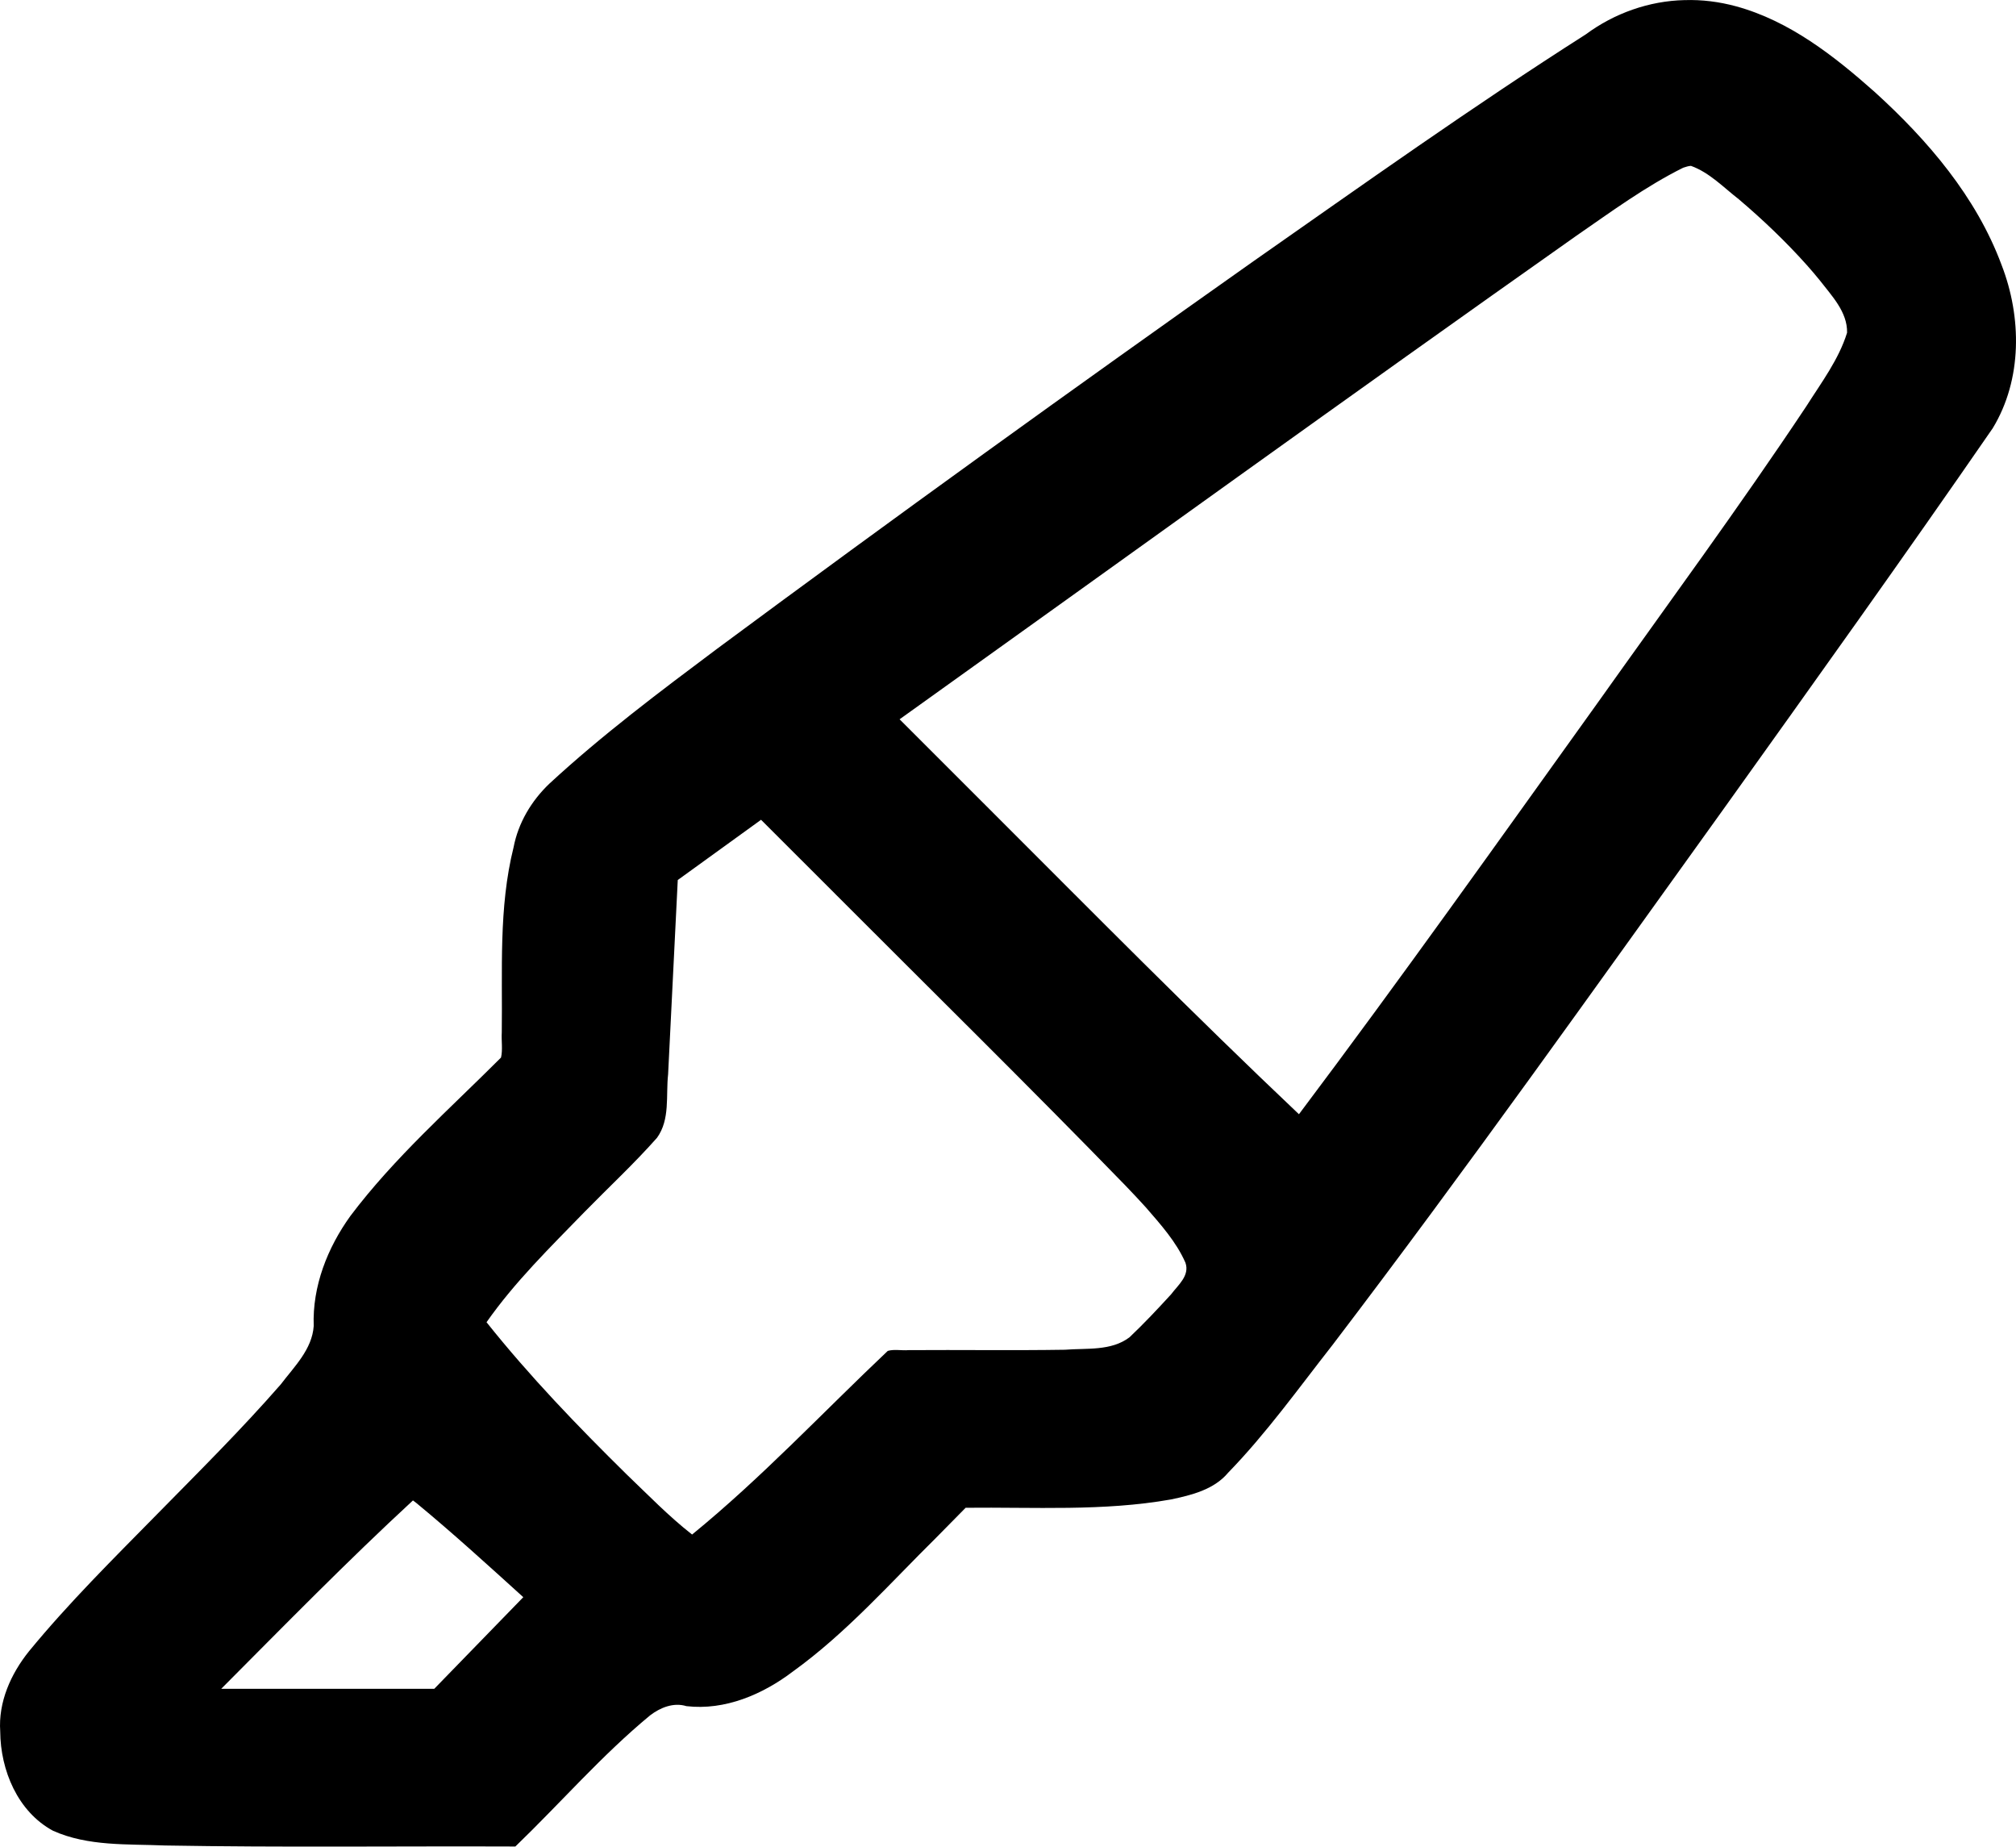
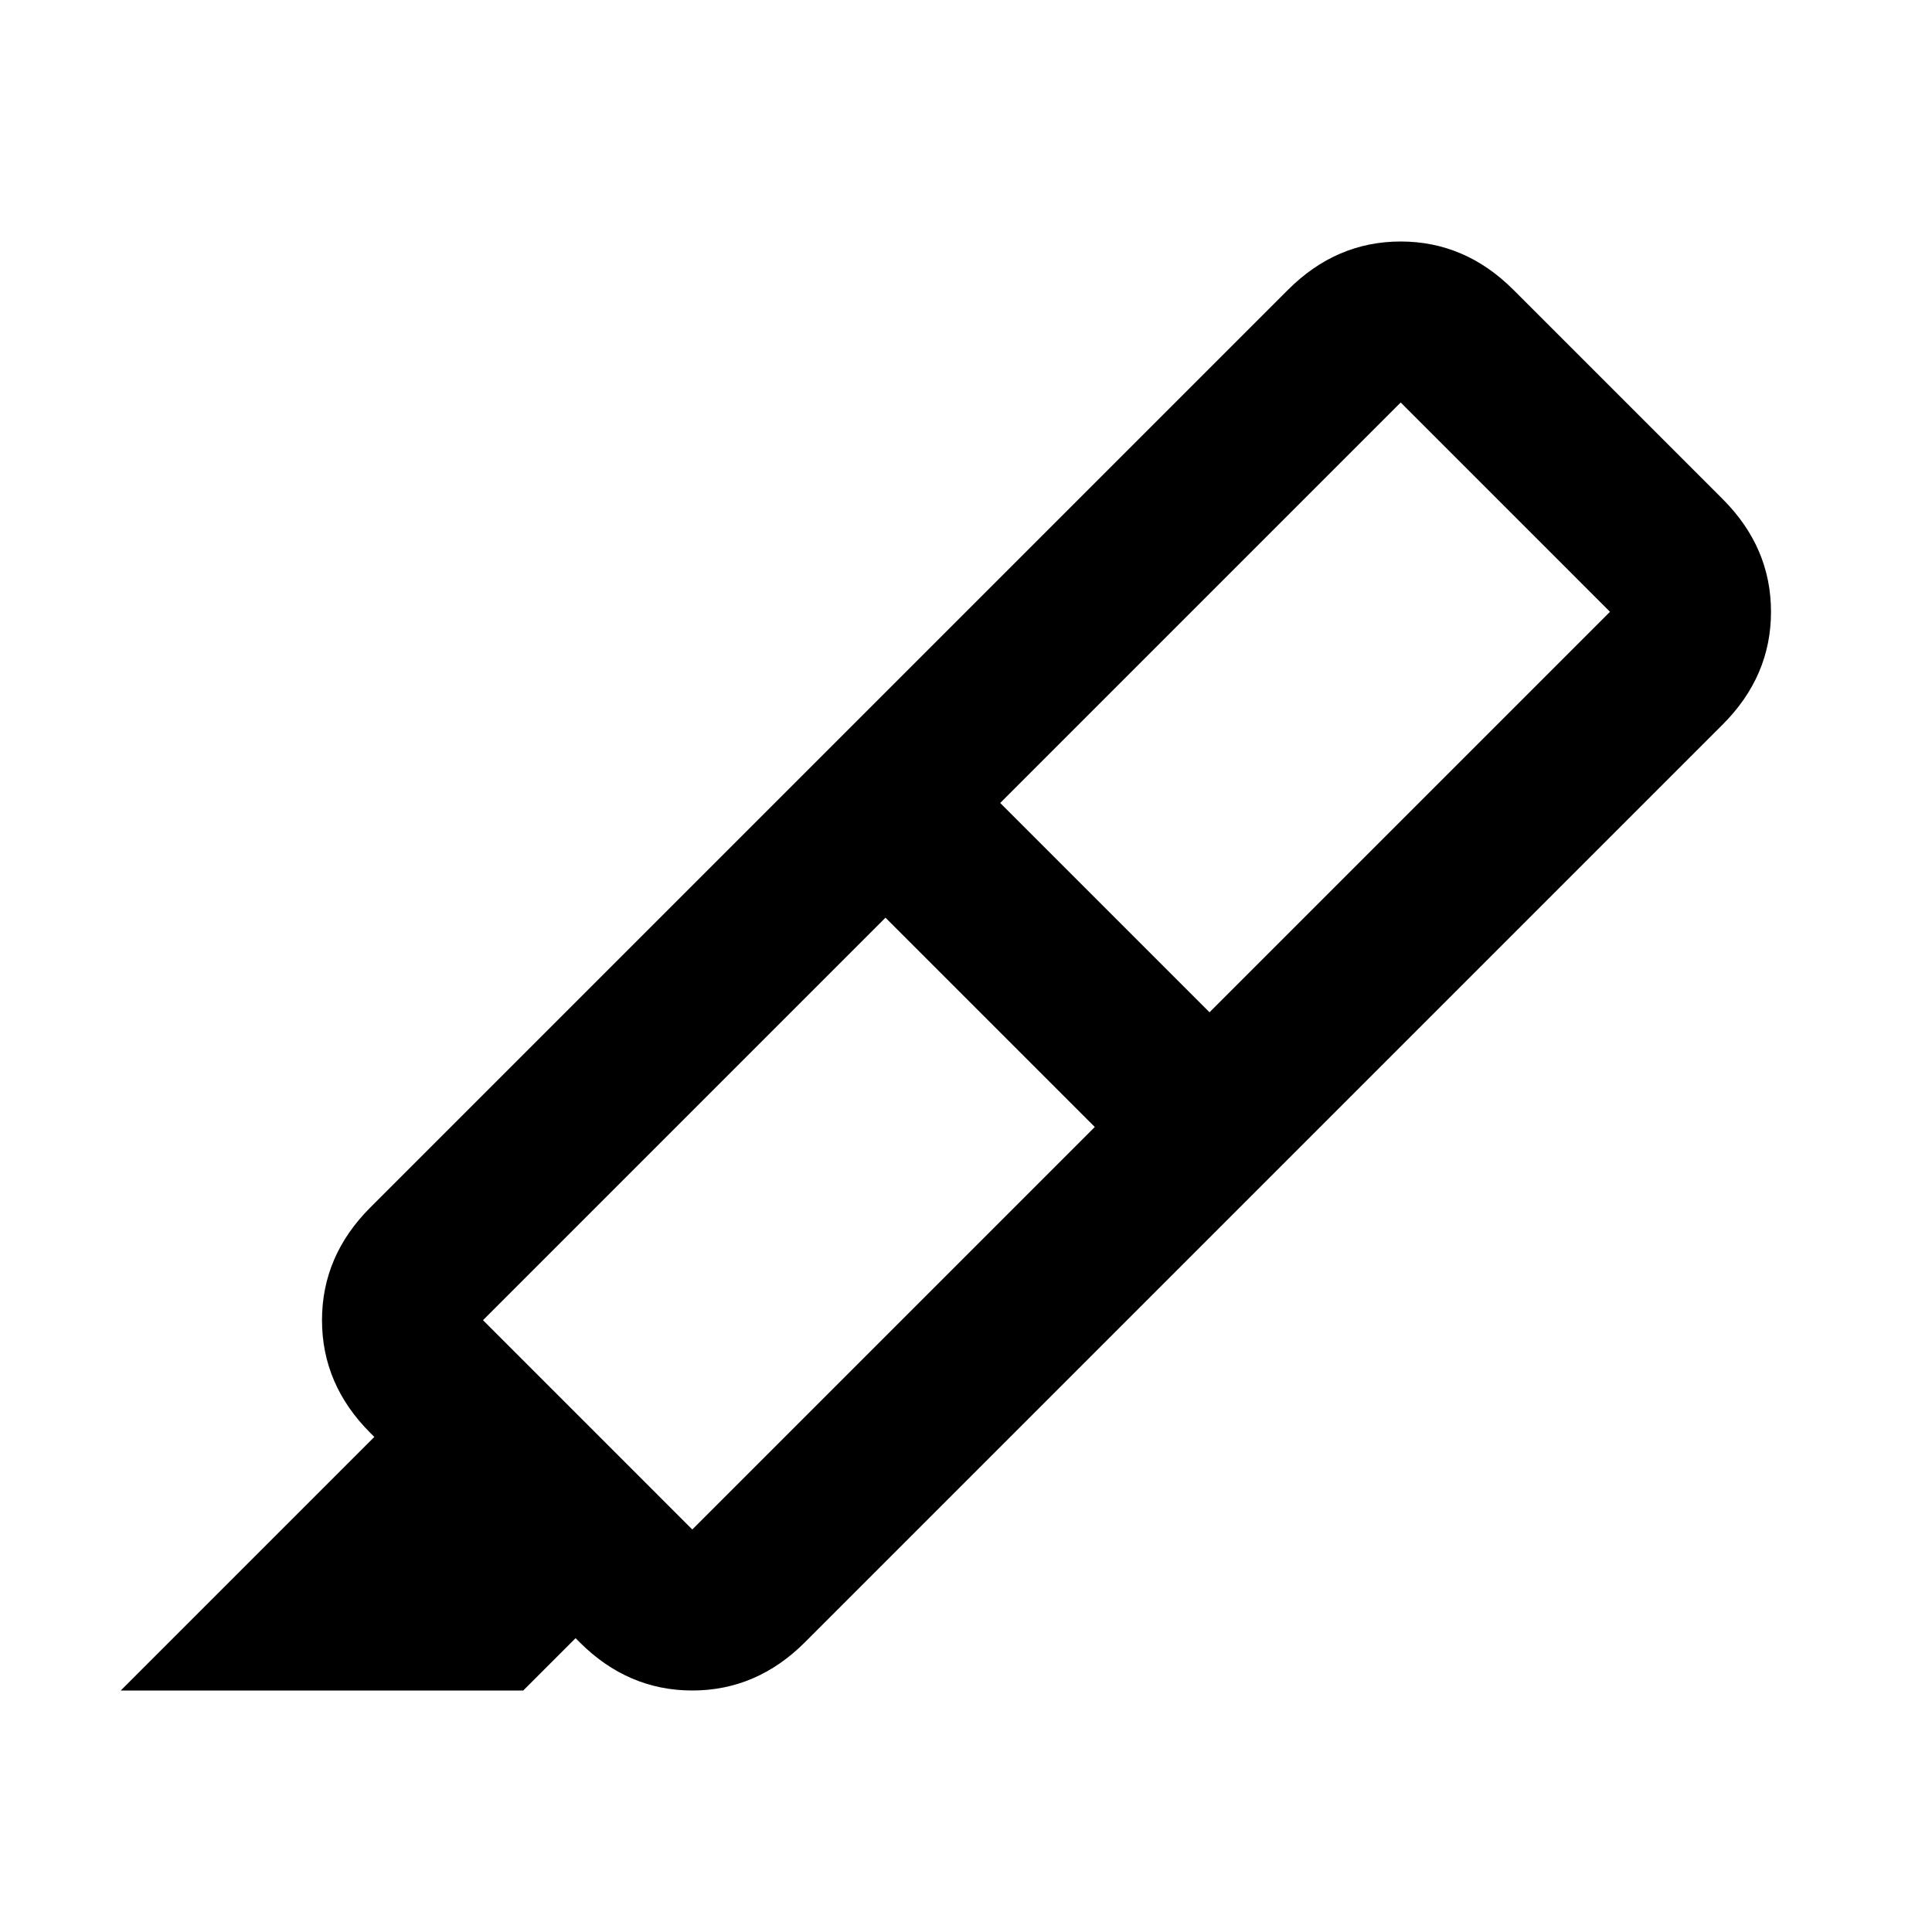
- <svg xmlns="http://www.w3.org/2000/svg" version="1.1" id="svg1" width="179.998" height="164.842" viewBox="0 0 179.998 164.842">
-   <defs id="defs1" />
-   <g id="g1" transform="translate(-71.19602,-42.56941)">
-     <path id="path1" style="fill:#000000;stroke-width:1.12" d="m 221.6,42.578 c -3.168,0.072 -6.274,1.176 -8.816,3.059 -10.106,6.438 -19.868,13.389 -29.682,20.257 -16.086,11.359 -32.064,22.874 -47.888,34.595 -5.129,3.841 -10.272,7.697 -14.982,12.051 -1.593,1.523 -2.764,3.489 -3.181,5.665 -1.35,5.399 -0.98,11.012 -1.054,16.524 -0.047,0.739 0.098,1.557 -0.068,2.247 -4.593,4.596 -9.516,8.925 -13.443,14.133 -2.049,2.843 -3.411,6.286 -3.28,9.831 -0.142,2.091 -1.748,3.636 -2.945,5.214 -3.52,4.034 -7.326,7.808 -11.077,11.625 -3.899,3.967 -7.865,7.891 -11.398,12.194 -1.62,2.013 -2.751,4.536 -2.57,7.165 0.022,3.456 1.56,7.156 4.709,8.857 3.136,1.41 6.66,1.174 10.013,1.318 10.423,0.184 20.848,0.048 31.272,0.09 4.031,-3.884 7.714,-8.143 12.038,-11.713 0.908,-0.692 2.093,-1.17 3.233,-0.816 3.448,0.4 6.817,-1.046 9.516,-3.098 4.762,-3.432 8.659,-7.866 12.815,-11.972 0.867,-0.88 1.734,-1.76 2.601,-2.639 6.108,-0.067 12.278,0.329 18.323,-0.741 1.842,-0.387 3.849,-0.878 5.108,-2.382 3.429,-3.53 6.297,-7.549 9.328,-11.413 11.968,-15.701 23.384,-31.809 34.909,-47.836 8.07,-11.289 16.152,-22.573 24.034,-33.995 2.654,-4.363 2.598,-9.923 0.787,-14.588 -2.257,-6.071 -6.581,-11.122 -11.319,-15.426 -3.629,-3.222 -7.615,-6.348 -12.375,-7.649 -1.498,-0.407 -3.056,-0.609 -4.609,-0.555 z m 0.576,14.799 c 1.66,0.599 2.912,1.931 4.282,2.992 2.147,1.824 4.191,3.771 6.067,5.873 0.284,0.314 0.859,0.987 1.129,1.326 1.066,1.389 2.495,2.829 2.458,4.7 -0.744,2.4 -2.296,4.448 -3.627,6.551 -5.994,9.01 -12.4,17.702 -18.672,26.531 -8.809,12.28 -17.558,24.605 -26.641,36.685 -9.393,-8.894 -18.489,-18.099 -27.639,-27.242 -2.669,-2.675 -5.345,-5.342 -8.017,-8.014 20.136,-14.398 40.201,-28.898 60.43,-43.167 3.097,-2.135 6.151,-4.386 9.526,-6.068 0.231,-0.068 0.46,-0.161 0.703,-0.168 z m -76.418,64.982 c 8.647,8.665 17.383,17.25 25.913,26.033 0.62,0.65 1.316,1.38 1.824,1.949 1.325,1.528 2.724,3.081 3.543,4.947 0.403,1.155 -0.663,2 -1.277,2.818 -1.203,1.315 -2.429,2.621 -3.721,3.844 -1.65,1.243 -3.828,0.952 -5.765,1.109 -4.653,0.074 -9.307,0.001 -13.961,0.034 -0.606,0.052 -1.294,-0.099 -1.854,0.069 -5.801,5.486 -11.274,11.338 -17.471,16.392 -2.082,-1.627 -3.928,-3.537 -5.836,-5.361 -4.389,-4.321 -8.675,-8.771 -12.517,-13.591 2.526,-3.604 5.691,-6.696 8.748,-9.842 2.158,-2.204 4.429,-4.313 6.472,-6.62 1.189,-1.649 0.781,-3.766 0.991,-5.66 0.288,-5.784 0.575,-11.569 0.863,-17.353 2.479,-1.792 4.957,-3.585 7.436,-5.377 2.204,2.202 4.409,4.405 6.613,6.607 z m -37.402,54.369 c 3.276,2.703 6.414,5.568 9.562,8.418 -2.65,2.727 -5.299,5.453 -7.949,8.18 -6.34,0 -12.681,0 -19.021,0 5.645,-5.667 11.241,-11.388 17.119,-16.816 0.096,0.073 0.193,0.146 0.289,0.219 z" />
-   </g>
+ <svg xmlns="http://www.w3.org/2000/svg" height="24px" viewBox="0 -960 960 960" width="24px" fill="#000000">
+   <path d="M544-400 440-504 240-304l104 104 200-200Zm-47-161 104 104 199-199-104-104-199 199Zm-84-28 216 216-229 229q-24 24-56 24t-56-24l-2-2-26 26H60l126-126-2-2q-24-24-24-56t24-56l229-229Zm0 0 227-227q24-24 56-24t56 24l104 104q24 24 24 56t-24 56L629-373 413-589Z" />
</svg>
